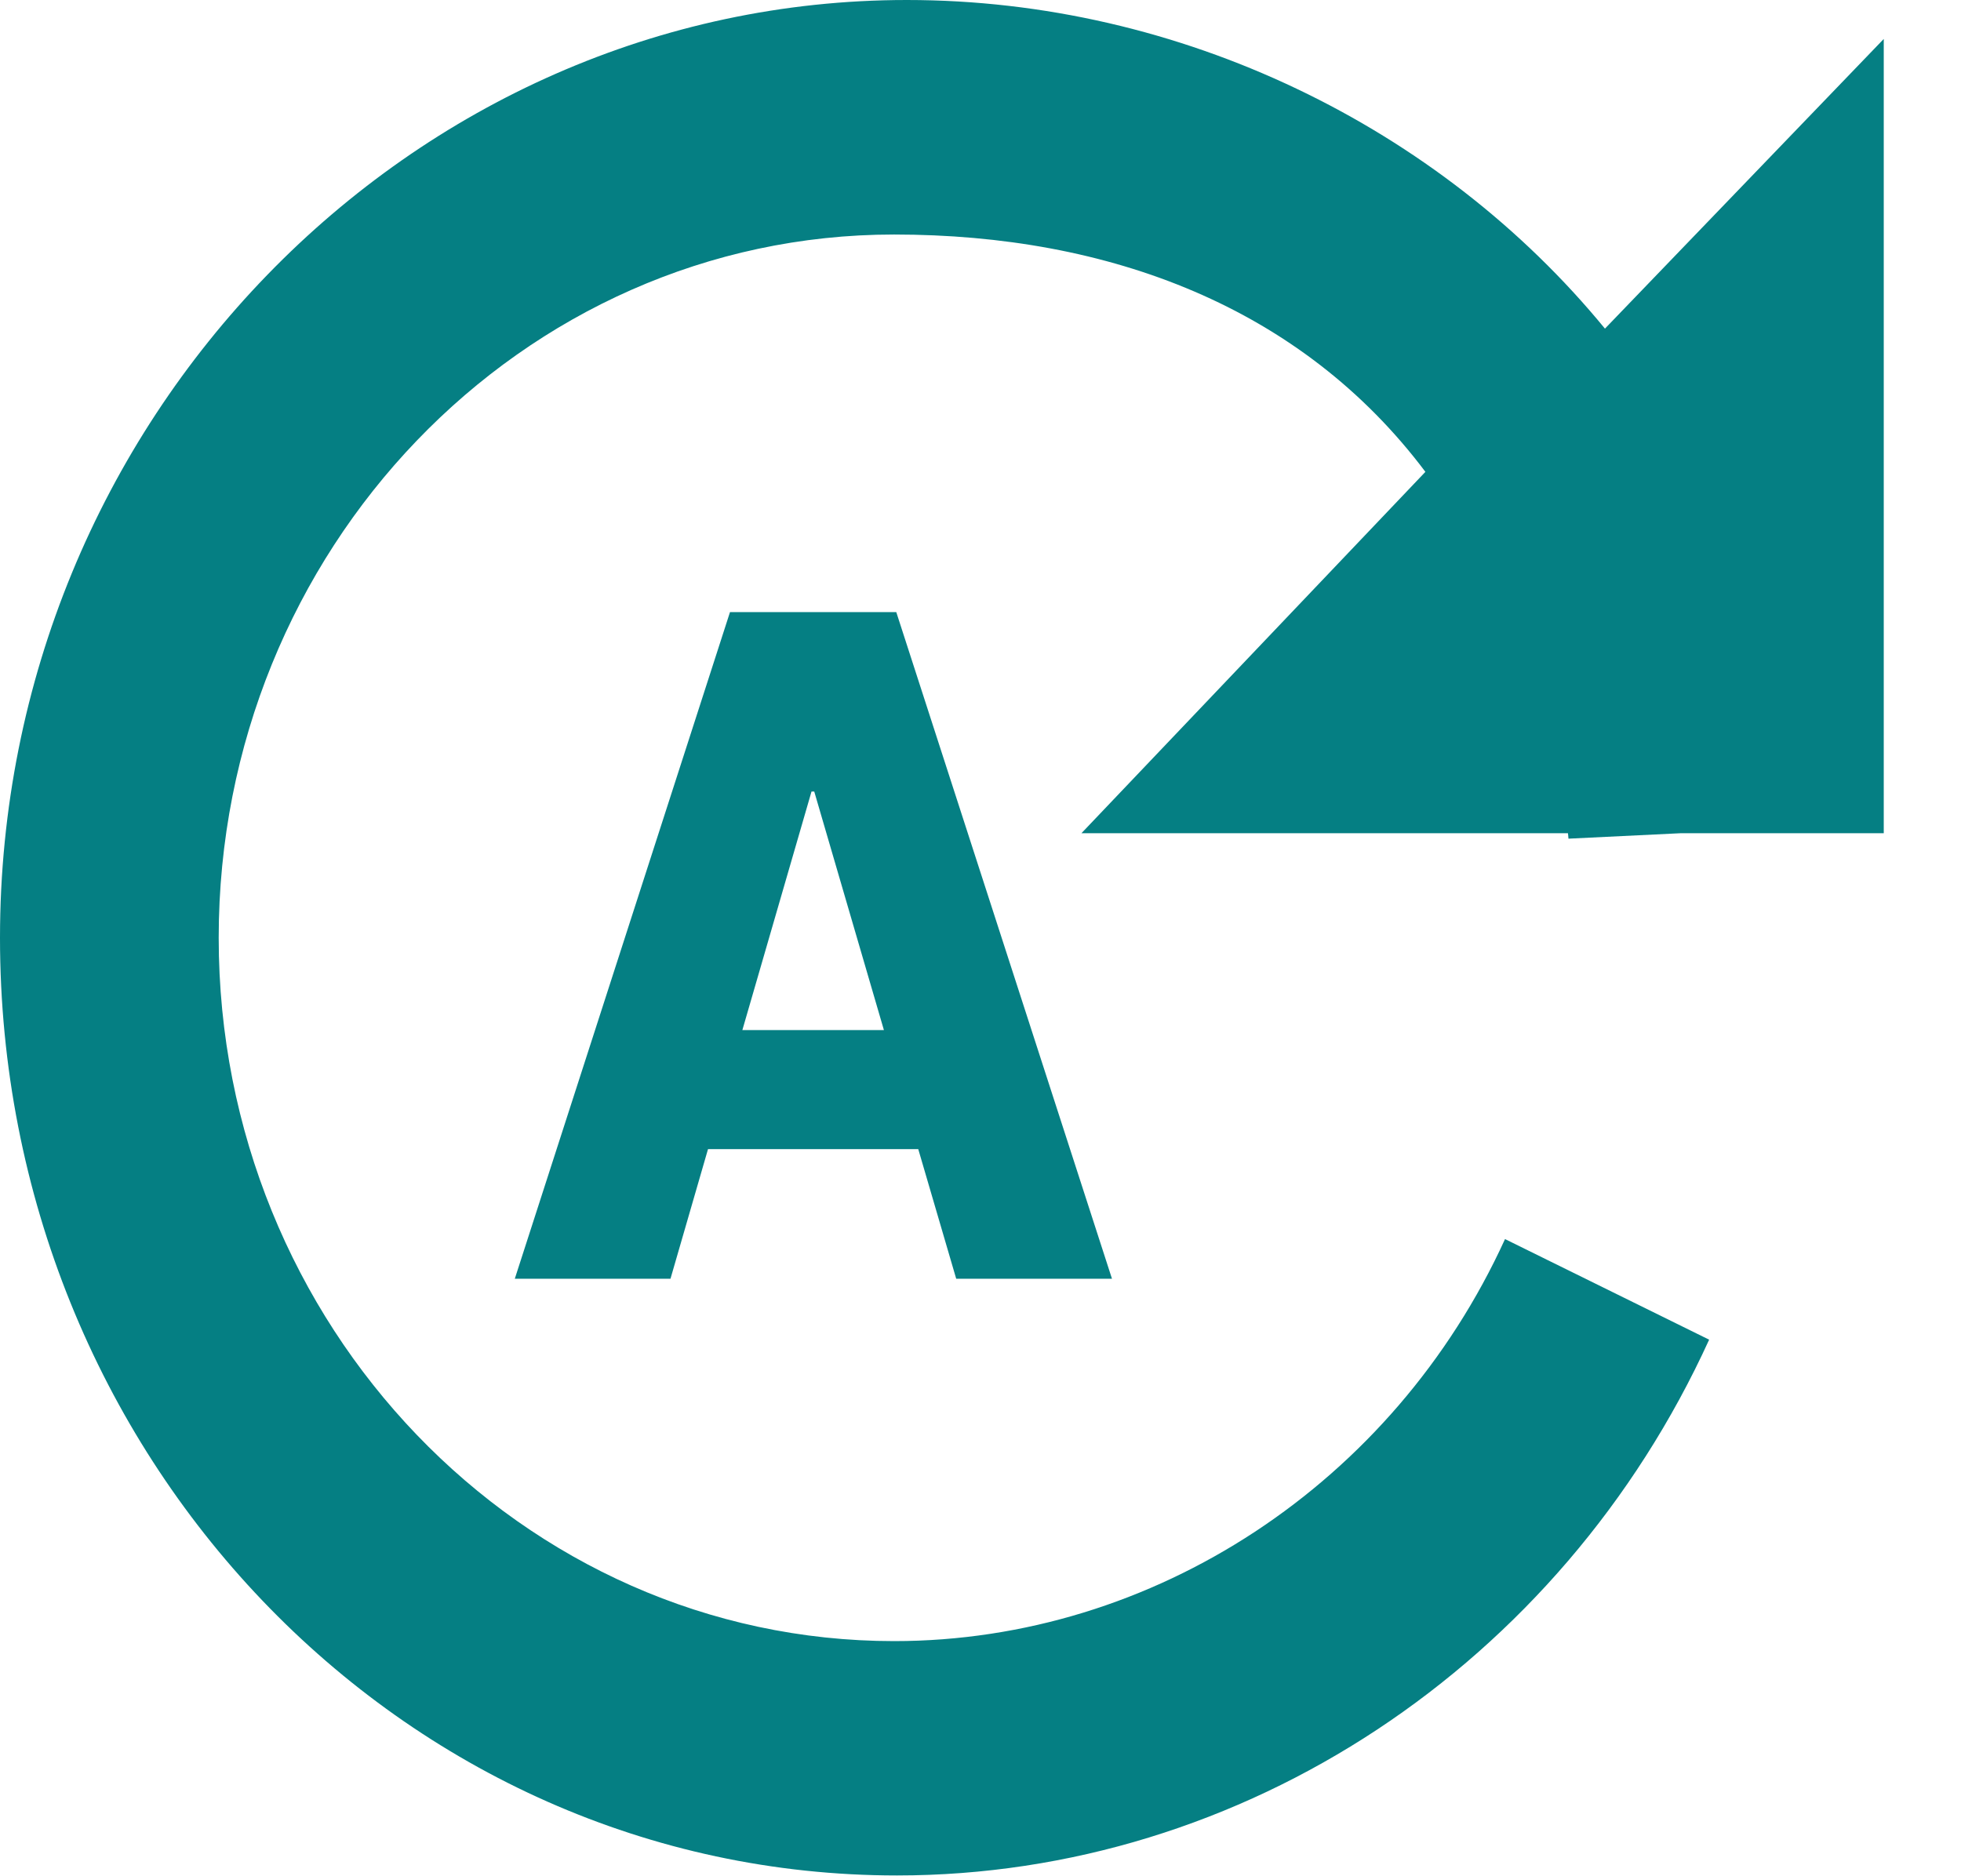
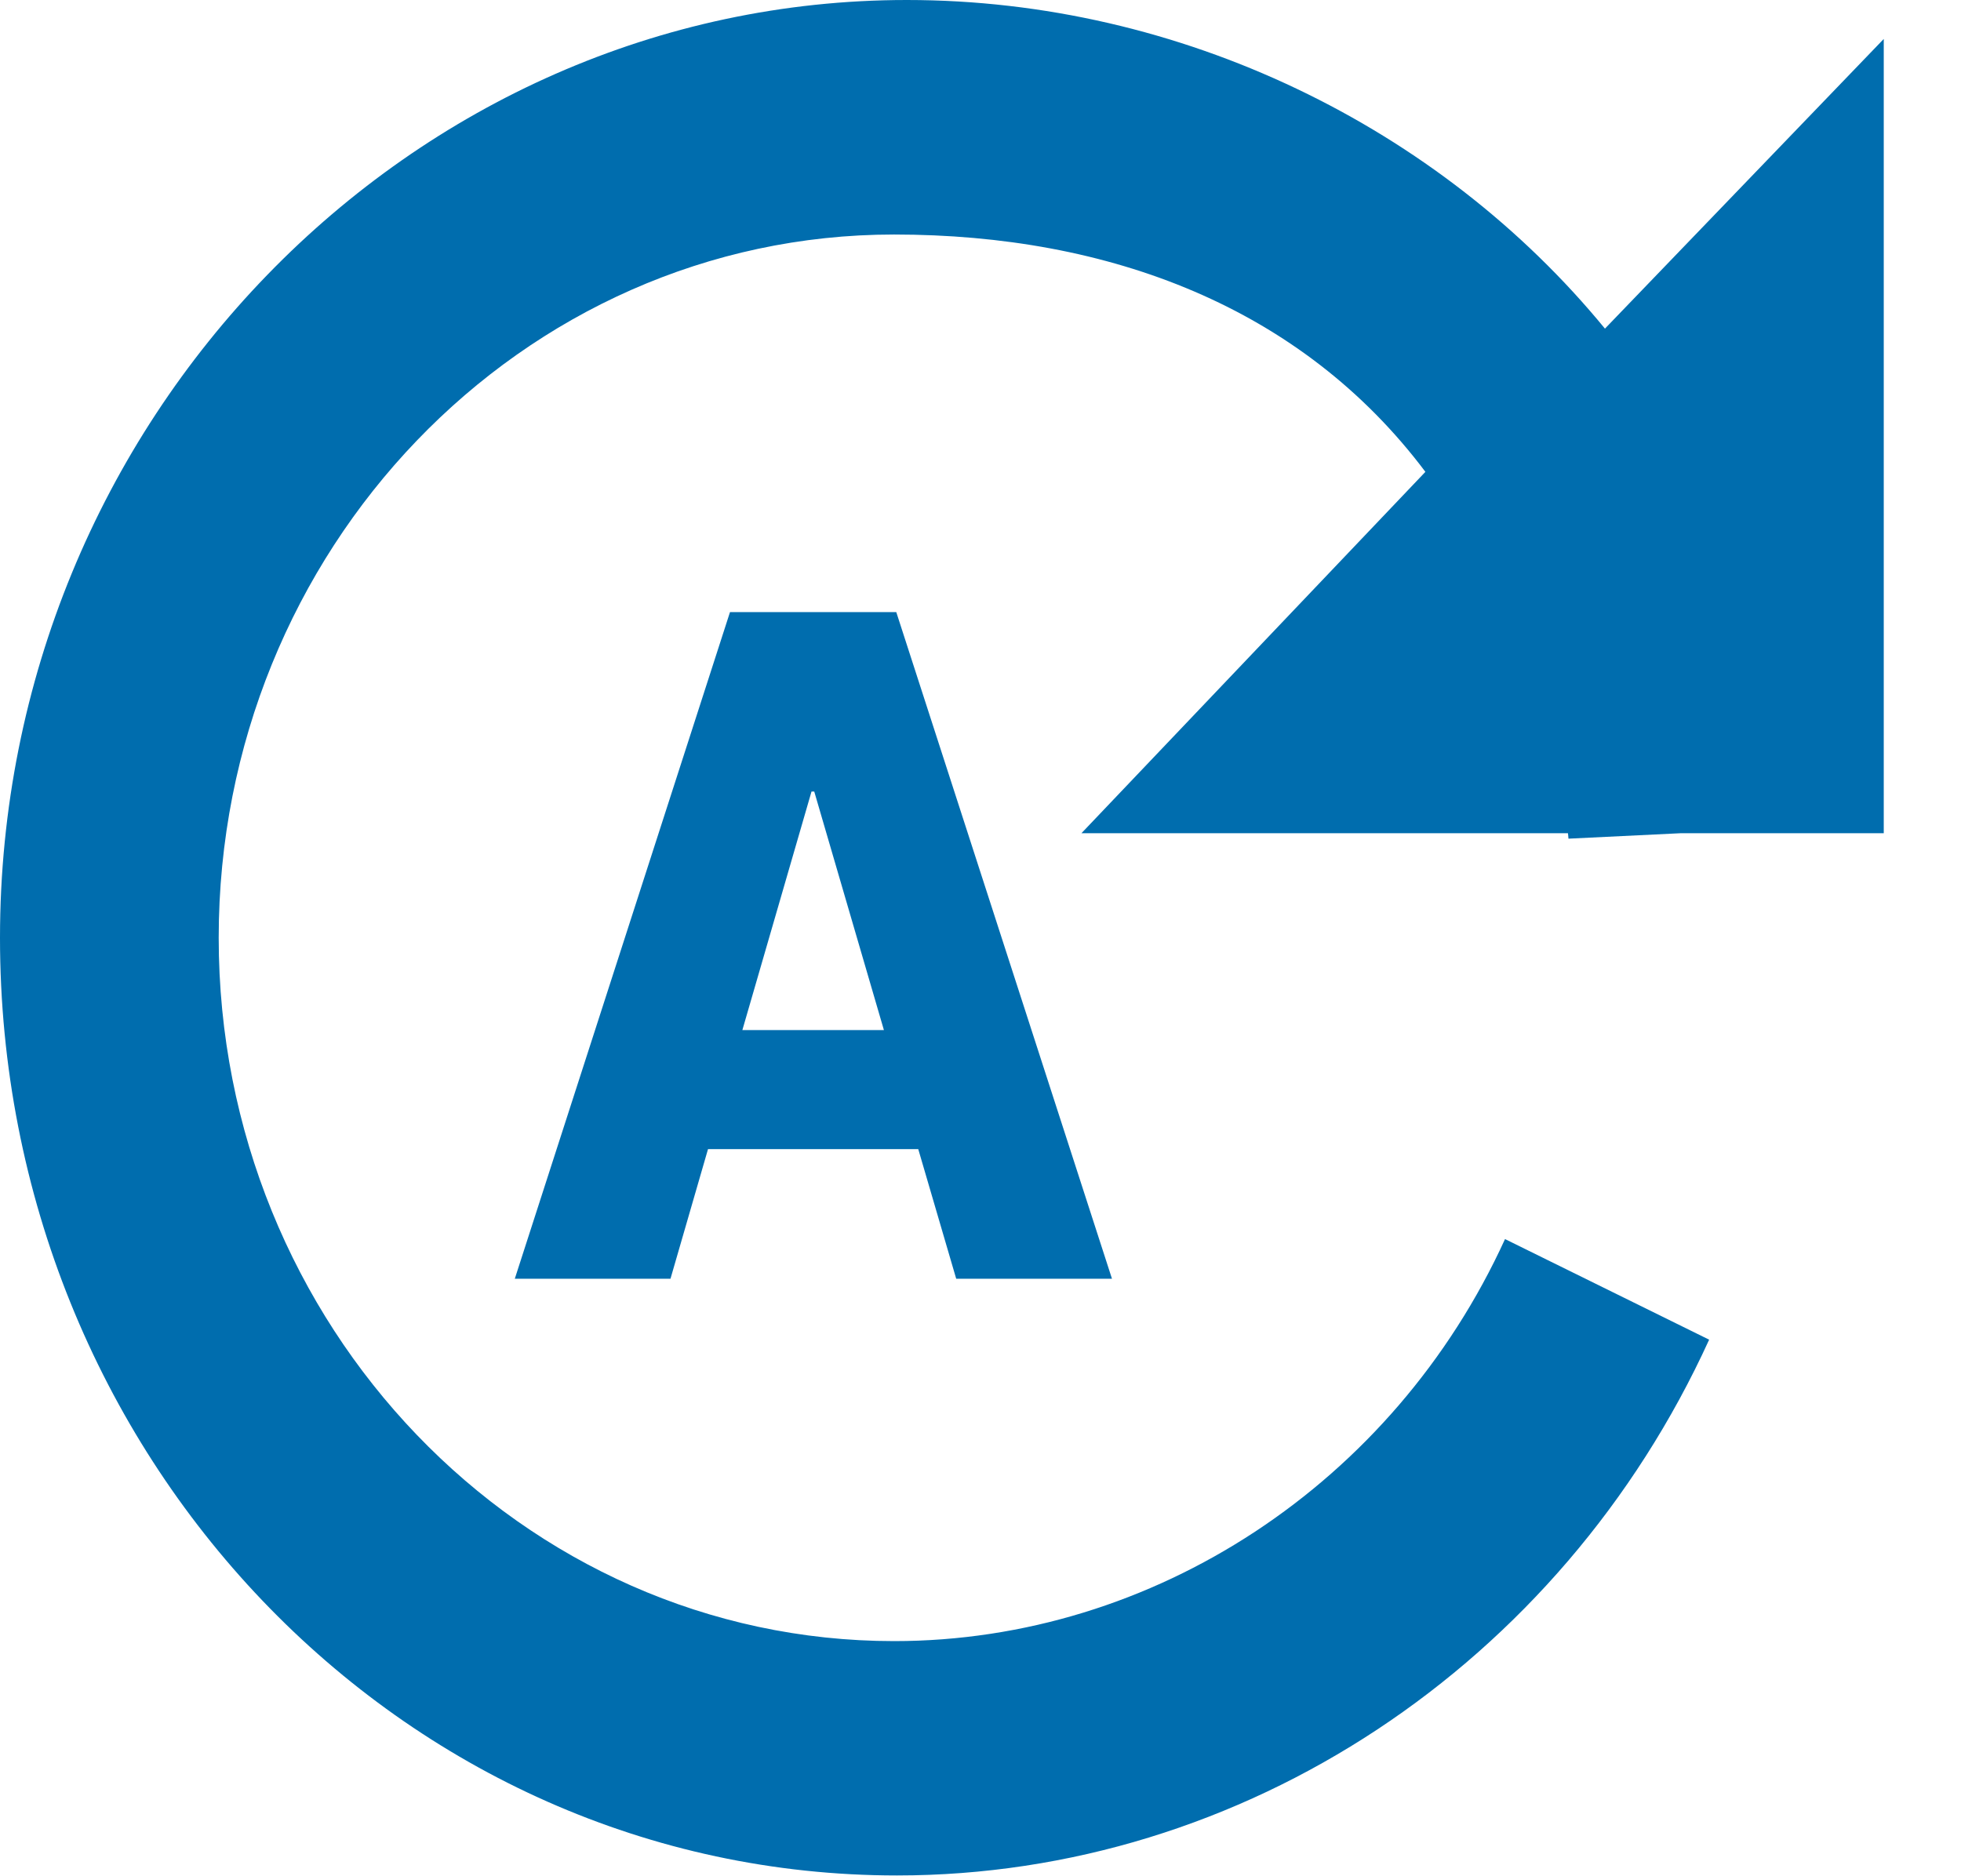
<svg xmlns="http://www.w3.org/2000/svg" width="23" height="22" viewBox="0 0 23 22">
-   <g fill="#057F83" fill-rule="evenodd">
+   <g fill="#006DAE" fill-rule="evenodd">
    <path d="M18.39 9.774s.005.042.006.064l1.318-.064h2.38V.457l-3.27 3.398C16.885 1.491 13.85 0 10.636 0 4.813 0 0 4.934 0 11s4.698 11 10.521 11c4.056 0 7.784-2.467 9.525-6.285l-2.394-1.18c-1.307 2.865-4.123 4.716-7.165 4.716-4.367 0-7.922-3.702-7.922-8.25 0-4.549 3.552-8.25 7.92-8.25 2.531 0 4.782.853 6.233 2.784l-4.034 4.239h5.705z" />
    <path d="M10.77 13.48H8.304L7.864 15H6.038l2.524-7.82h1.95l2.53 7.82h-1.827l-.445-1.52zm-2.063-1.397h1.66L9.55 9.285h-.032l-.811 2.798z" />
  </g>
</svg>
